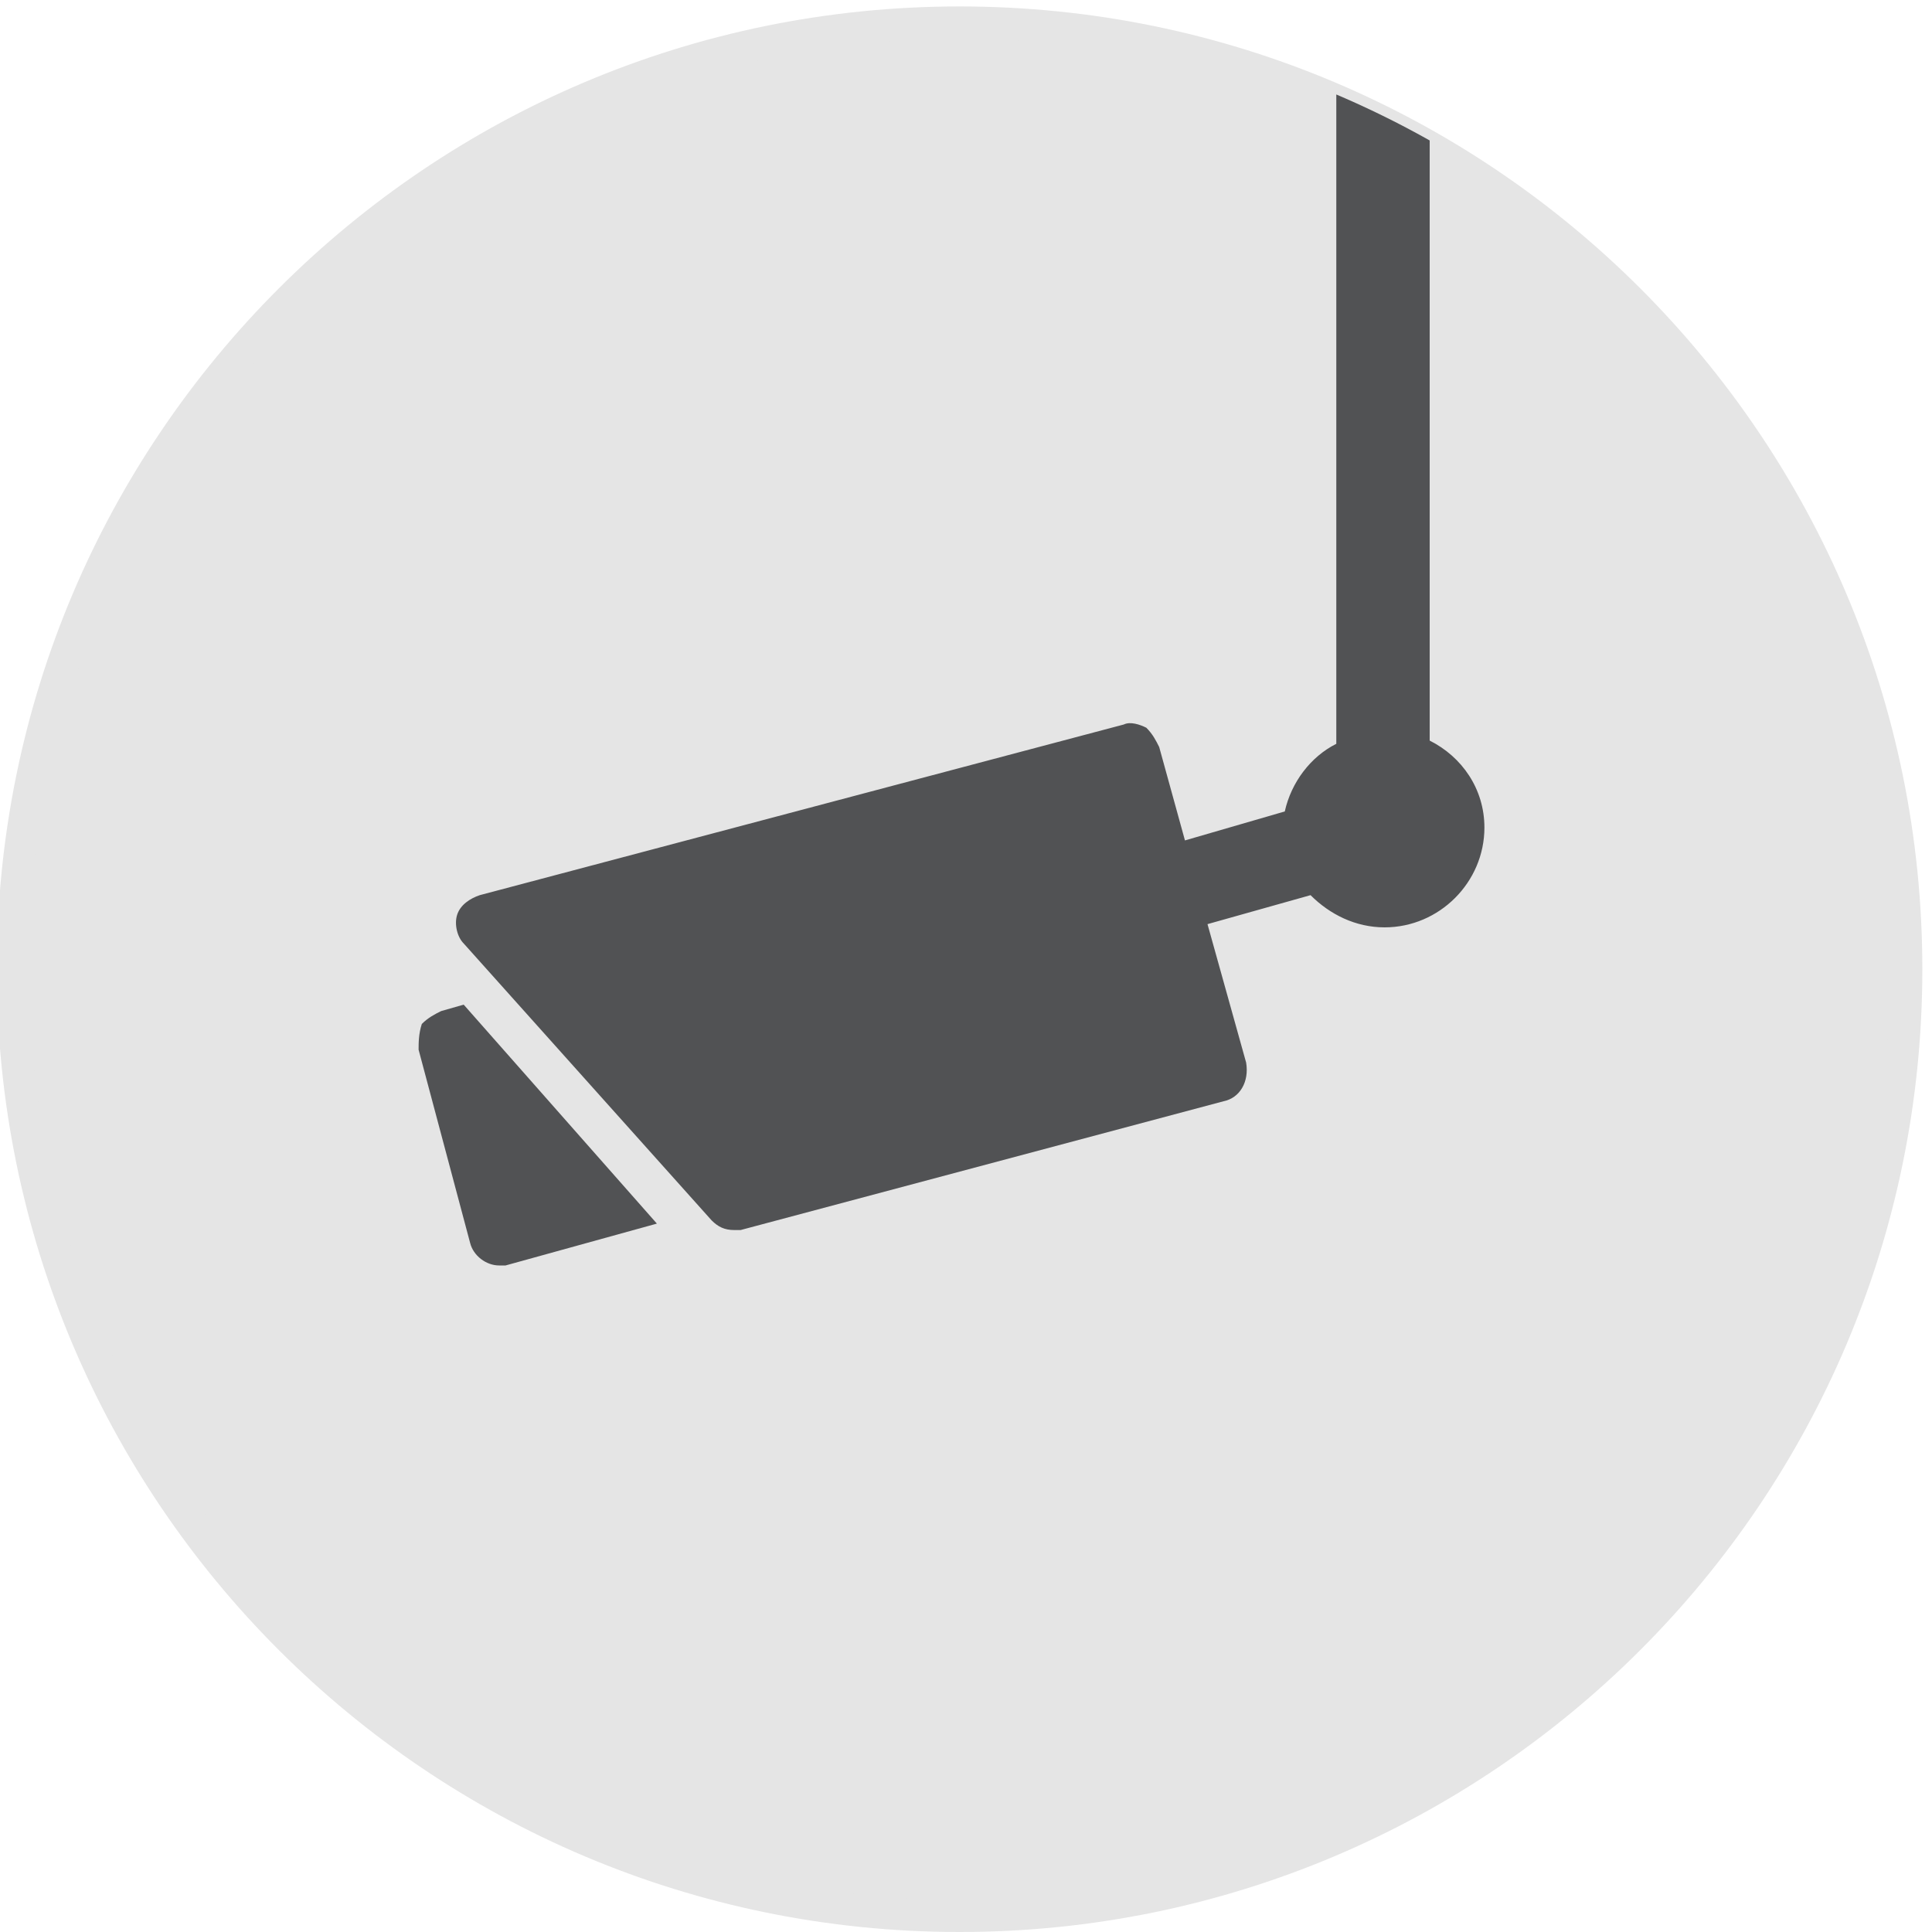
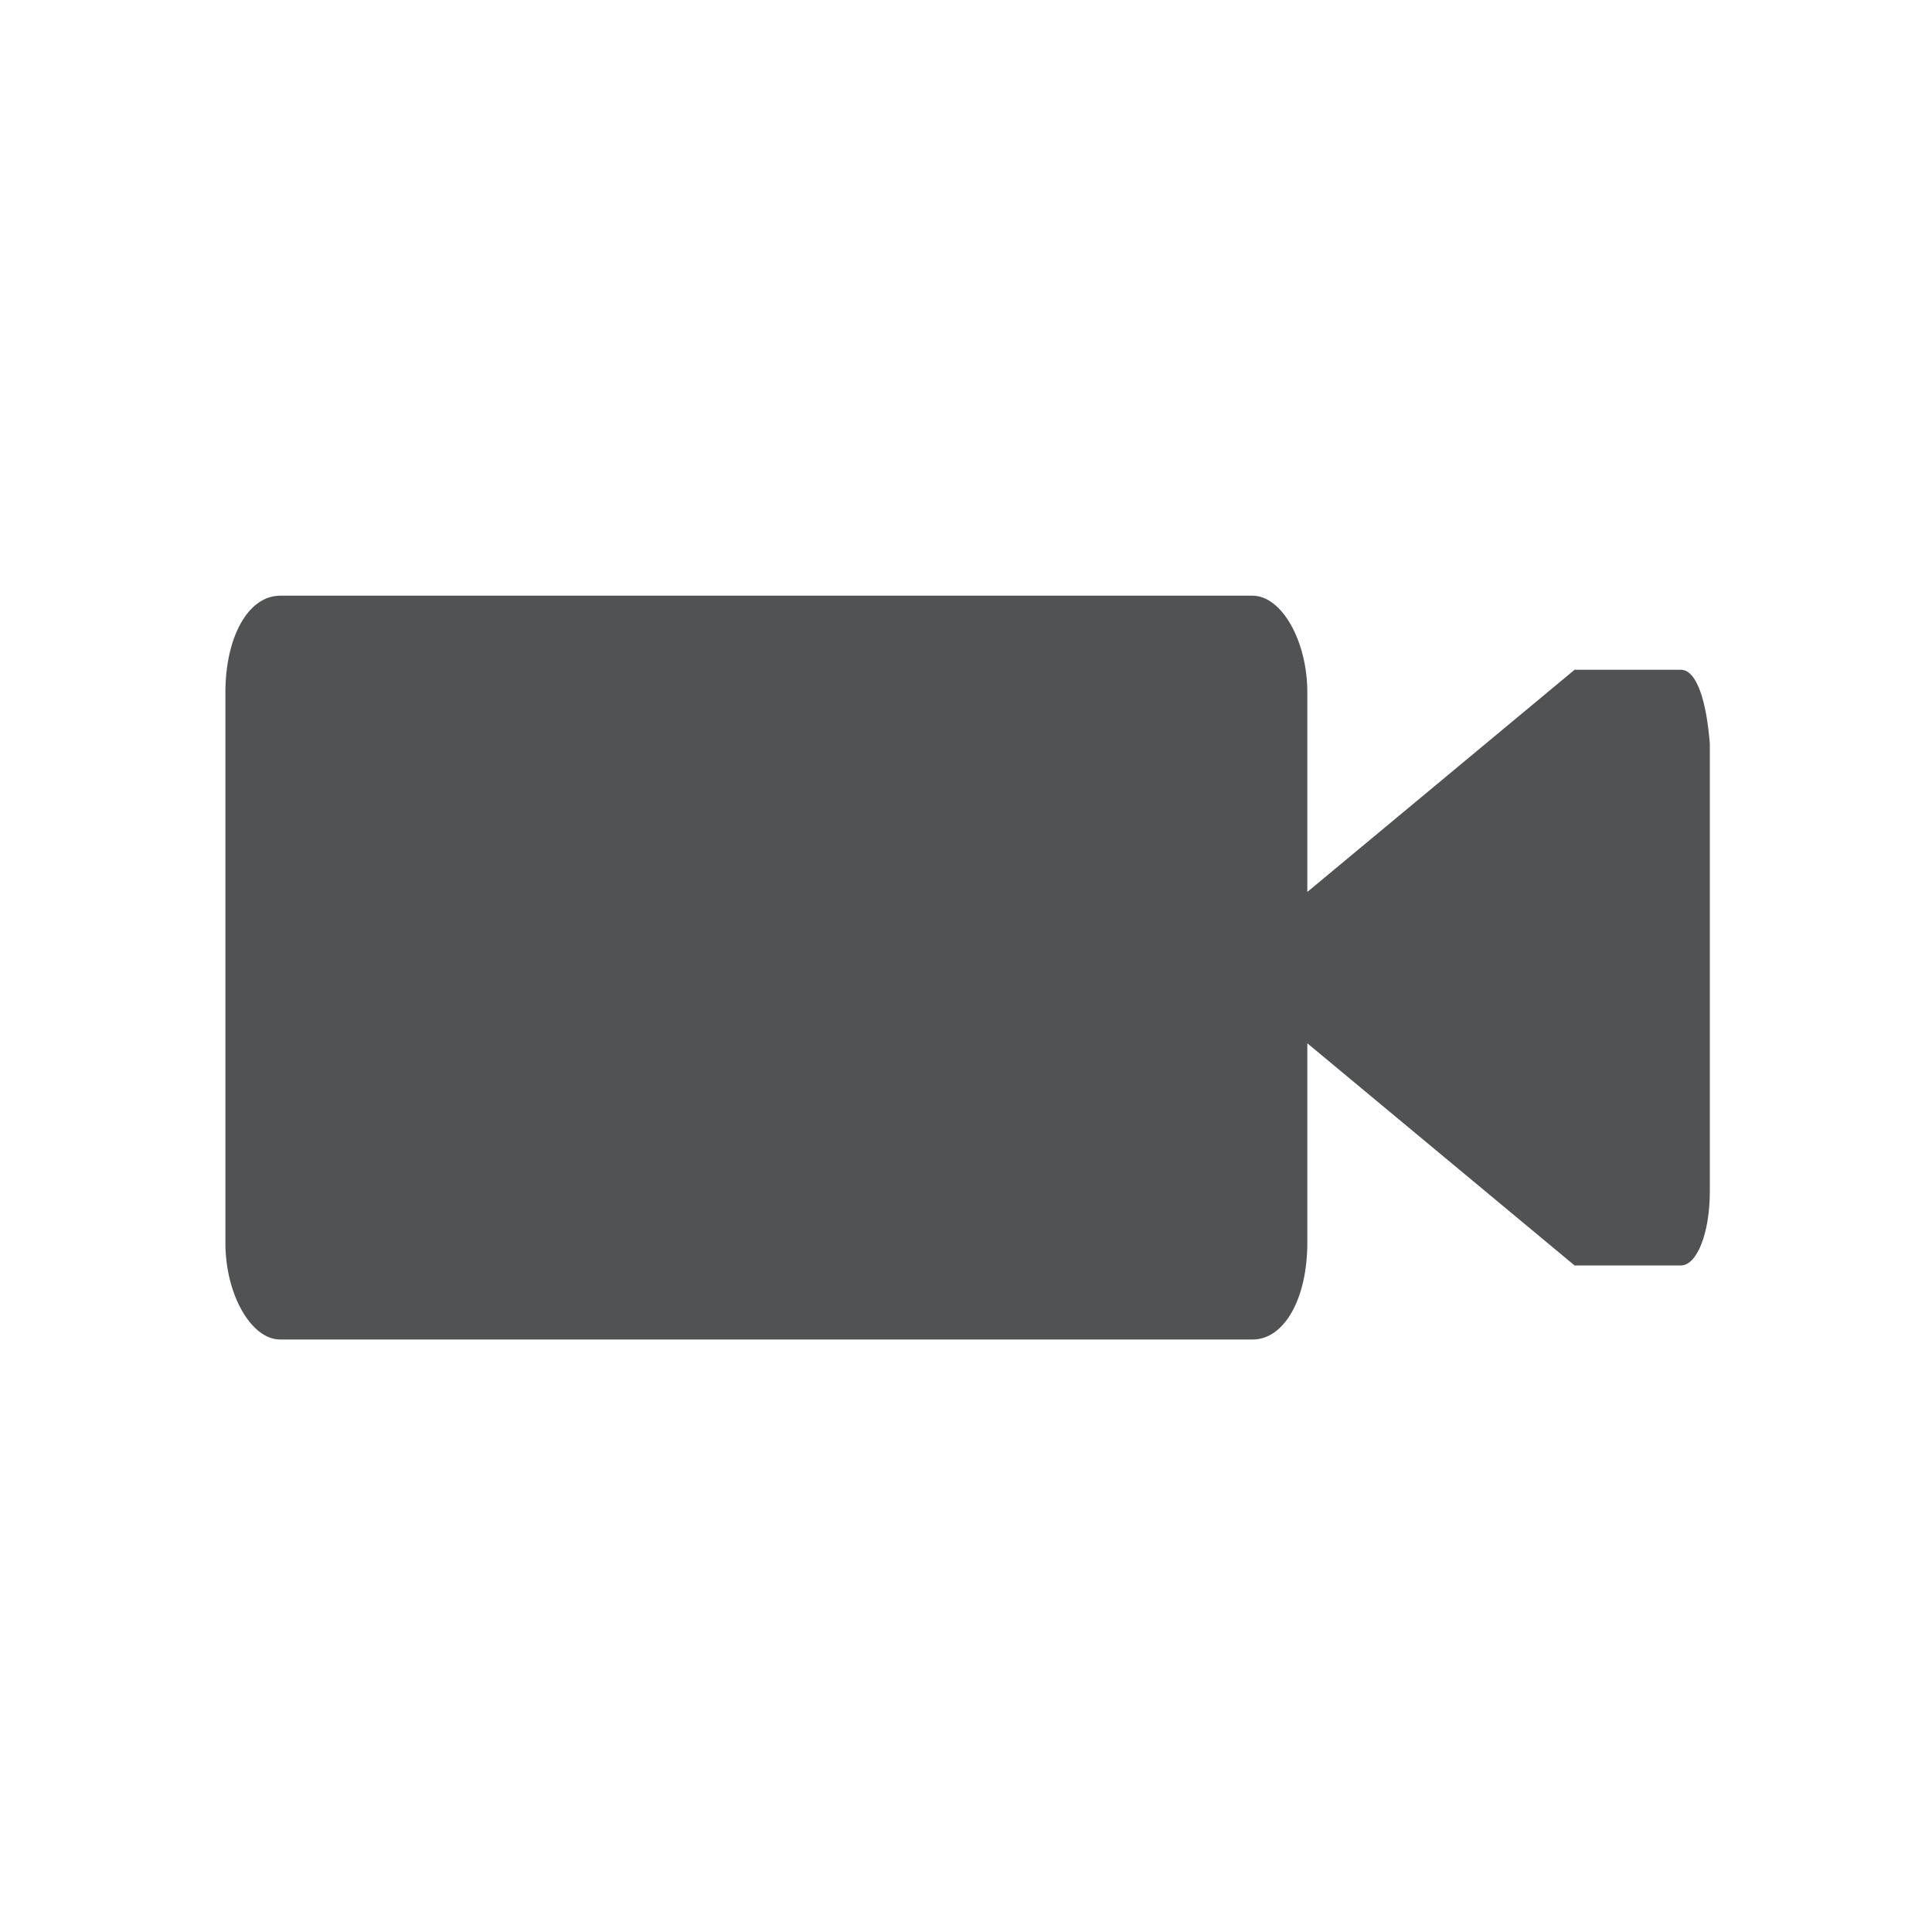
- <svg xmlns="http://www.w3.org/2000/svg" xmlns:xlink="http://www.w3.org/1999/xlink" version="1.1" x="0px" y="0px" width="60px" height="60px" viewBox="0 0 60 60" enable-background="new 0 0 60 60" xml:space="preserve">
+ <svg xmlns="http://www.w3.org/2000/svg" version="1.1" x="0px" y="0px" width="60px" height="60px" viewBox="0 0 60 60" enable-background="new 0 0 60 60" xml:space="preserve">
  <g id="Layer_1">
</g>
  <g id="CCTV_Security_Camera">
-     <circle fill="#E5E5E5" stroke="#E5E5E5" stroke-miterlimit="10" cx="29.8" cy="30.1" r="29.4" />
+ </g>
+   <g id="Video_Camera_Black_Shape_x2C__IOS_7_Interface_Symbol">
    <g>
-       <defs>
-         <circle id="SVGID_1_" cx="30" cy="30" r="29.4" />
-       </defs>
-       <clipPath id="SVGID_2_">
-         <use xlink:href="#SVGID_1_" overflow="visible" />
-       </clipPath>
-       <g clip-path="url(#SVGID_2_)">
-         <g>
-           <path fill="#515254" d="M41.5-2v15.6v2.3v7.2c-0.8,0.4-1.4,1.2-1.6,2.1l-3.1,0.9L36,23.2c-0.1-0.2-0.2-0.4-0.4-0.6      c-0.2-0.1-0.5-0.2-0.7-0.1l-20,5.3c-0.3,0.1-0.6,0.3-0.7,0.6c-0.1,0.3,0,0.7,0.2,0.9l7.7,8.6c0.2,0.2,0.4,0.3,0.7,0.3      c0.1,0,0.2,0,0.2,0l15-4c0.5-0.1,0.8-0.6,0.7-1.2l-1.2-4.3l3.2-0.9c0.6,0.6,1.4,1,2.3,1c1.7,0,3.1-1.4,3.1-3.1      c0-1.2-0.7-2.2-1.7-2.7v-7.2l0-2.3V-0.9L41.5-2z" />
-           <path fill="#515254" d="M13.7,31.4c-0.2,0.1-0.4,0.2-0.6,0.4C13,32.1,13,32.4,13,32.6l1.6,6c0.1,0.4,0.5,0.7,0.9,0.7      c0.1,0,0.2,0,0.2,0l4.7-1.3l-6-6.8L13.7,31.4z" />
-         </g>
-       </g>
+       <path fill="#515254" d="M52.2,20.8h-3.3l-8.3,6.9v-6.2c0-1.6-0.8-3-1.7-3H8.7c-1,0-1.7,1.3-1.7,3v17.1c0,1.6,0.8,3,1.7,3h30.2    c1,0,1.7-1.3,1.7-3v-6.2l8.3,6.9h3.3c0.5,0,0.9-1,0.9-2.3V23.1C53,21.8,52.7,20.8,52.2,20.8z" />
    </g>
  </g>
</svg>
